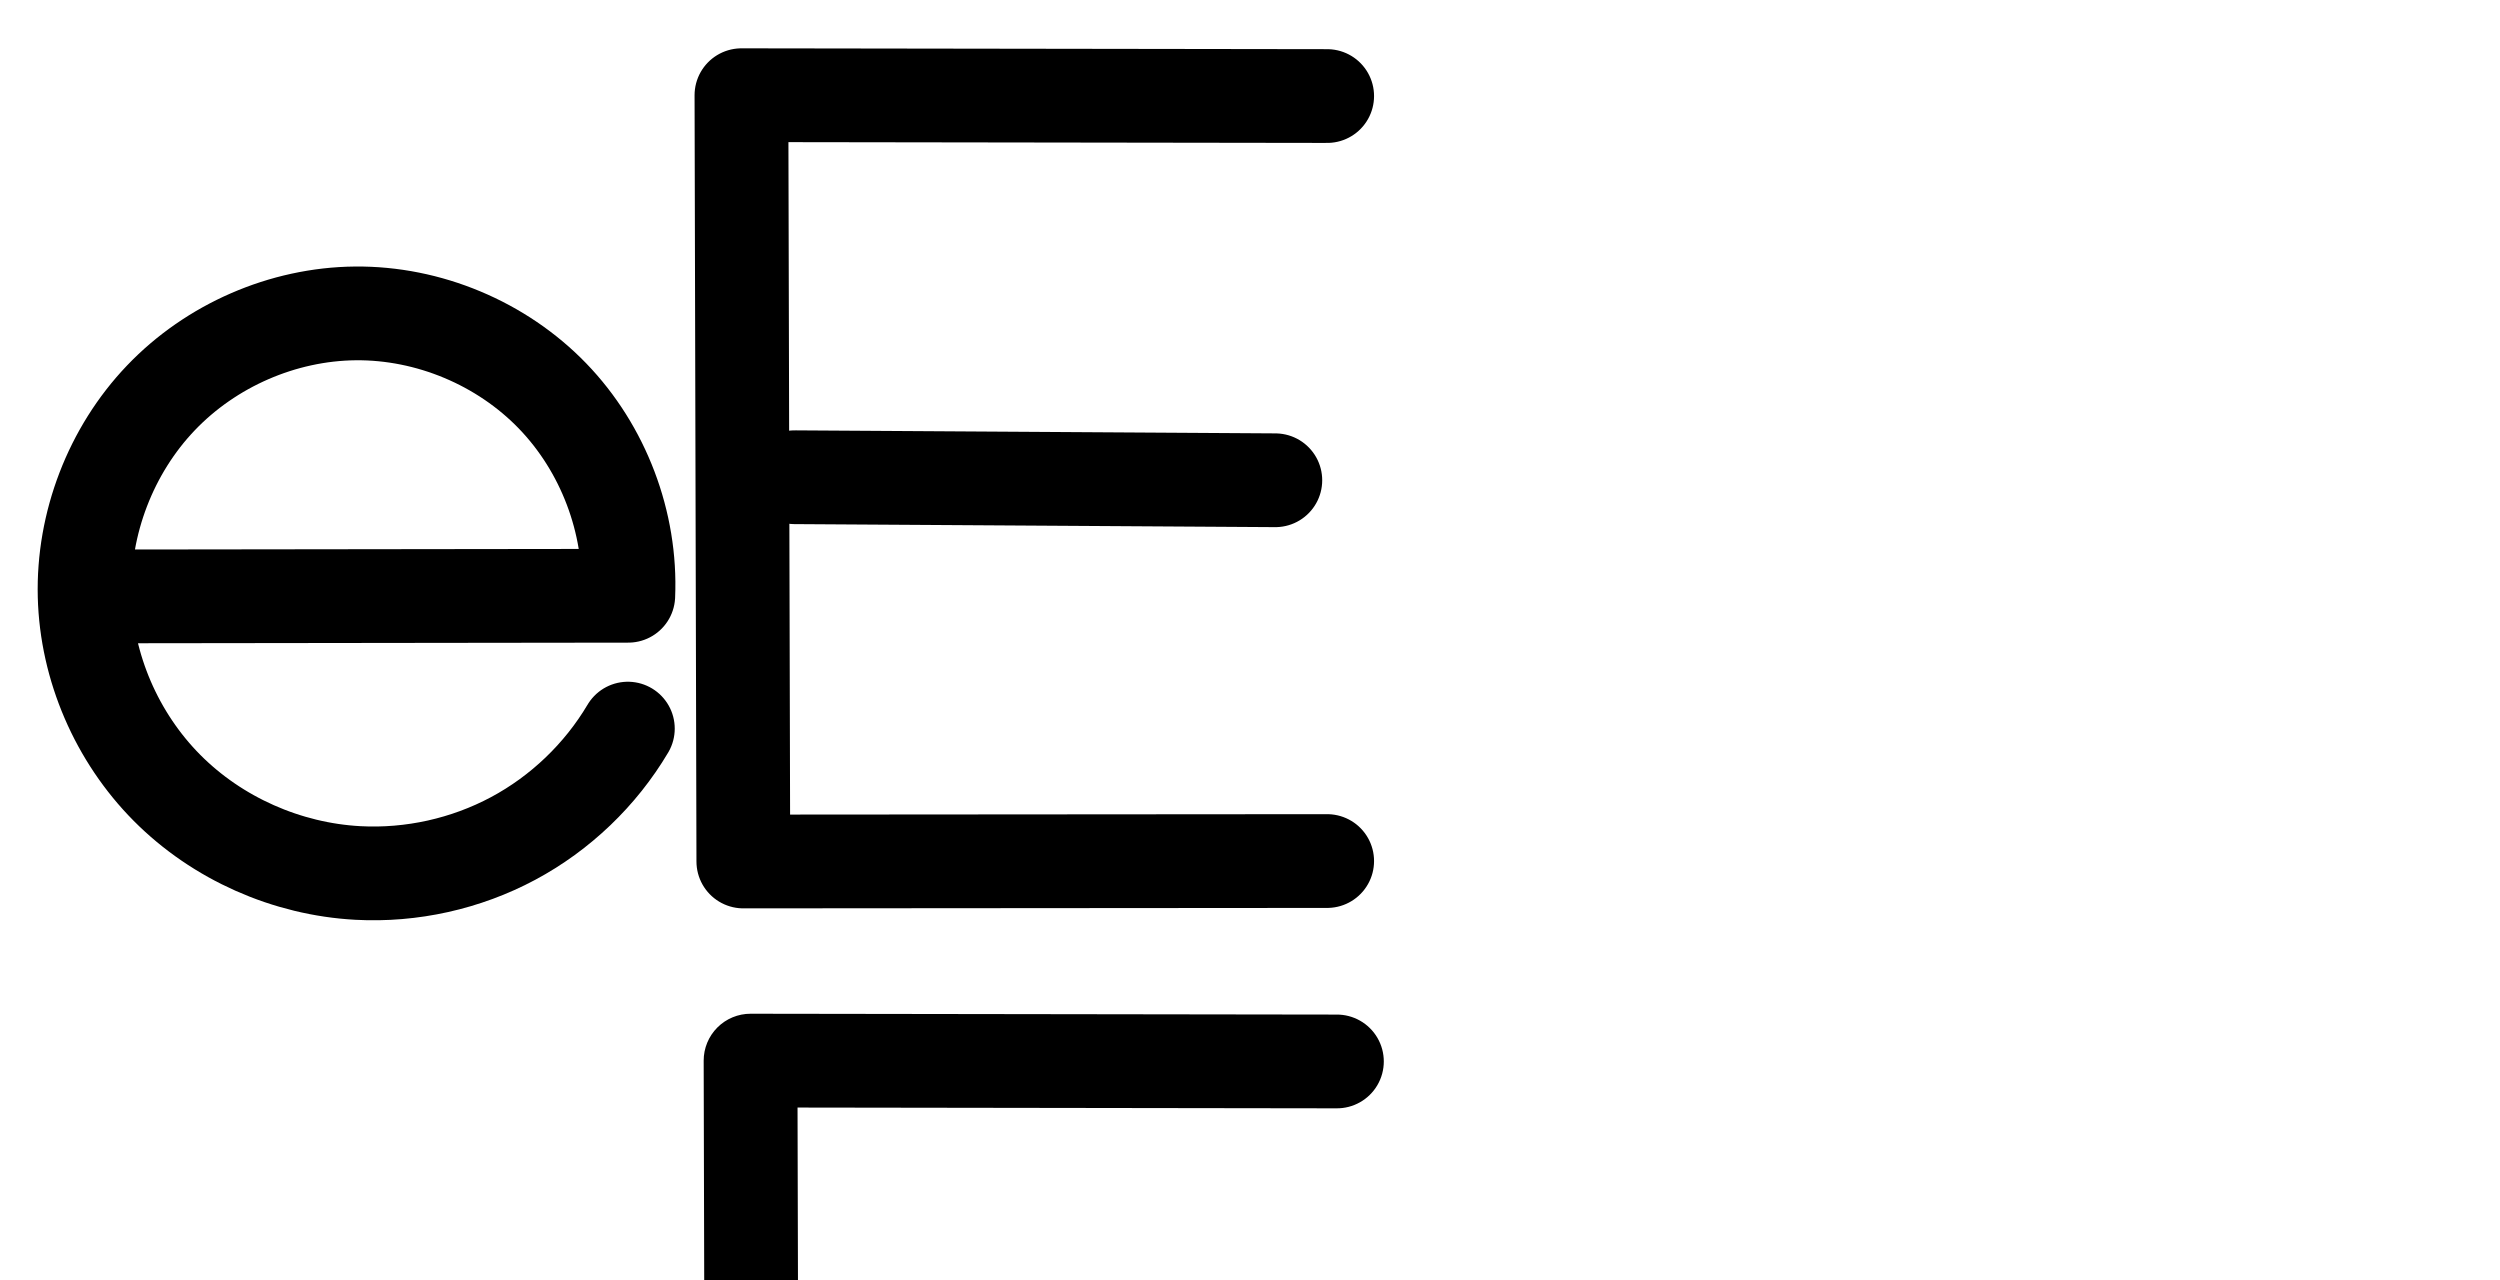
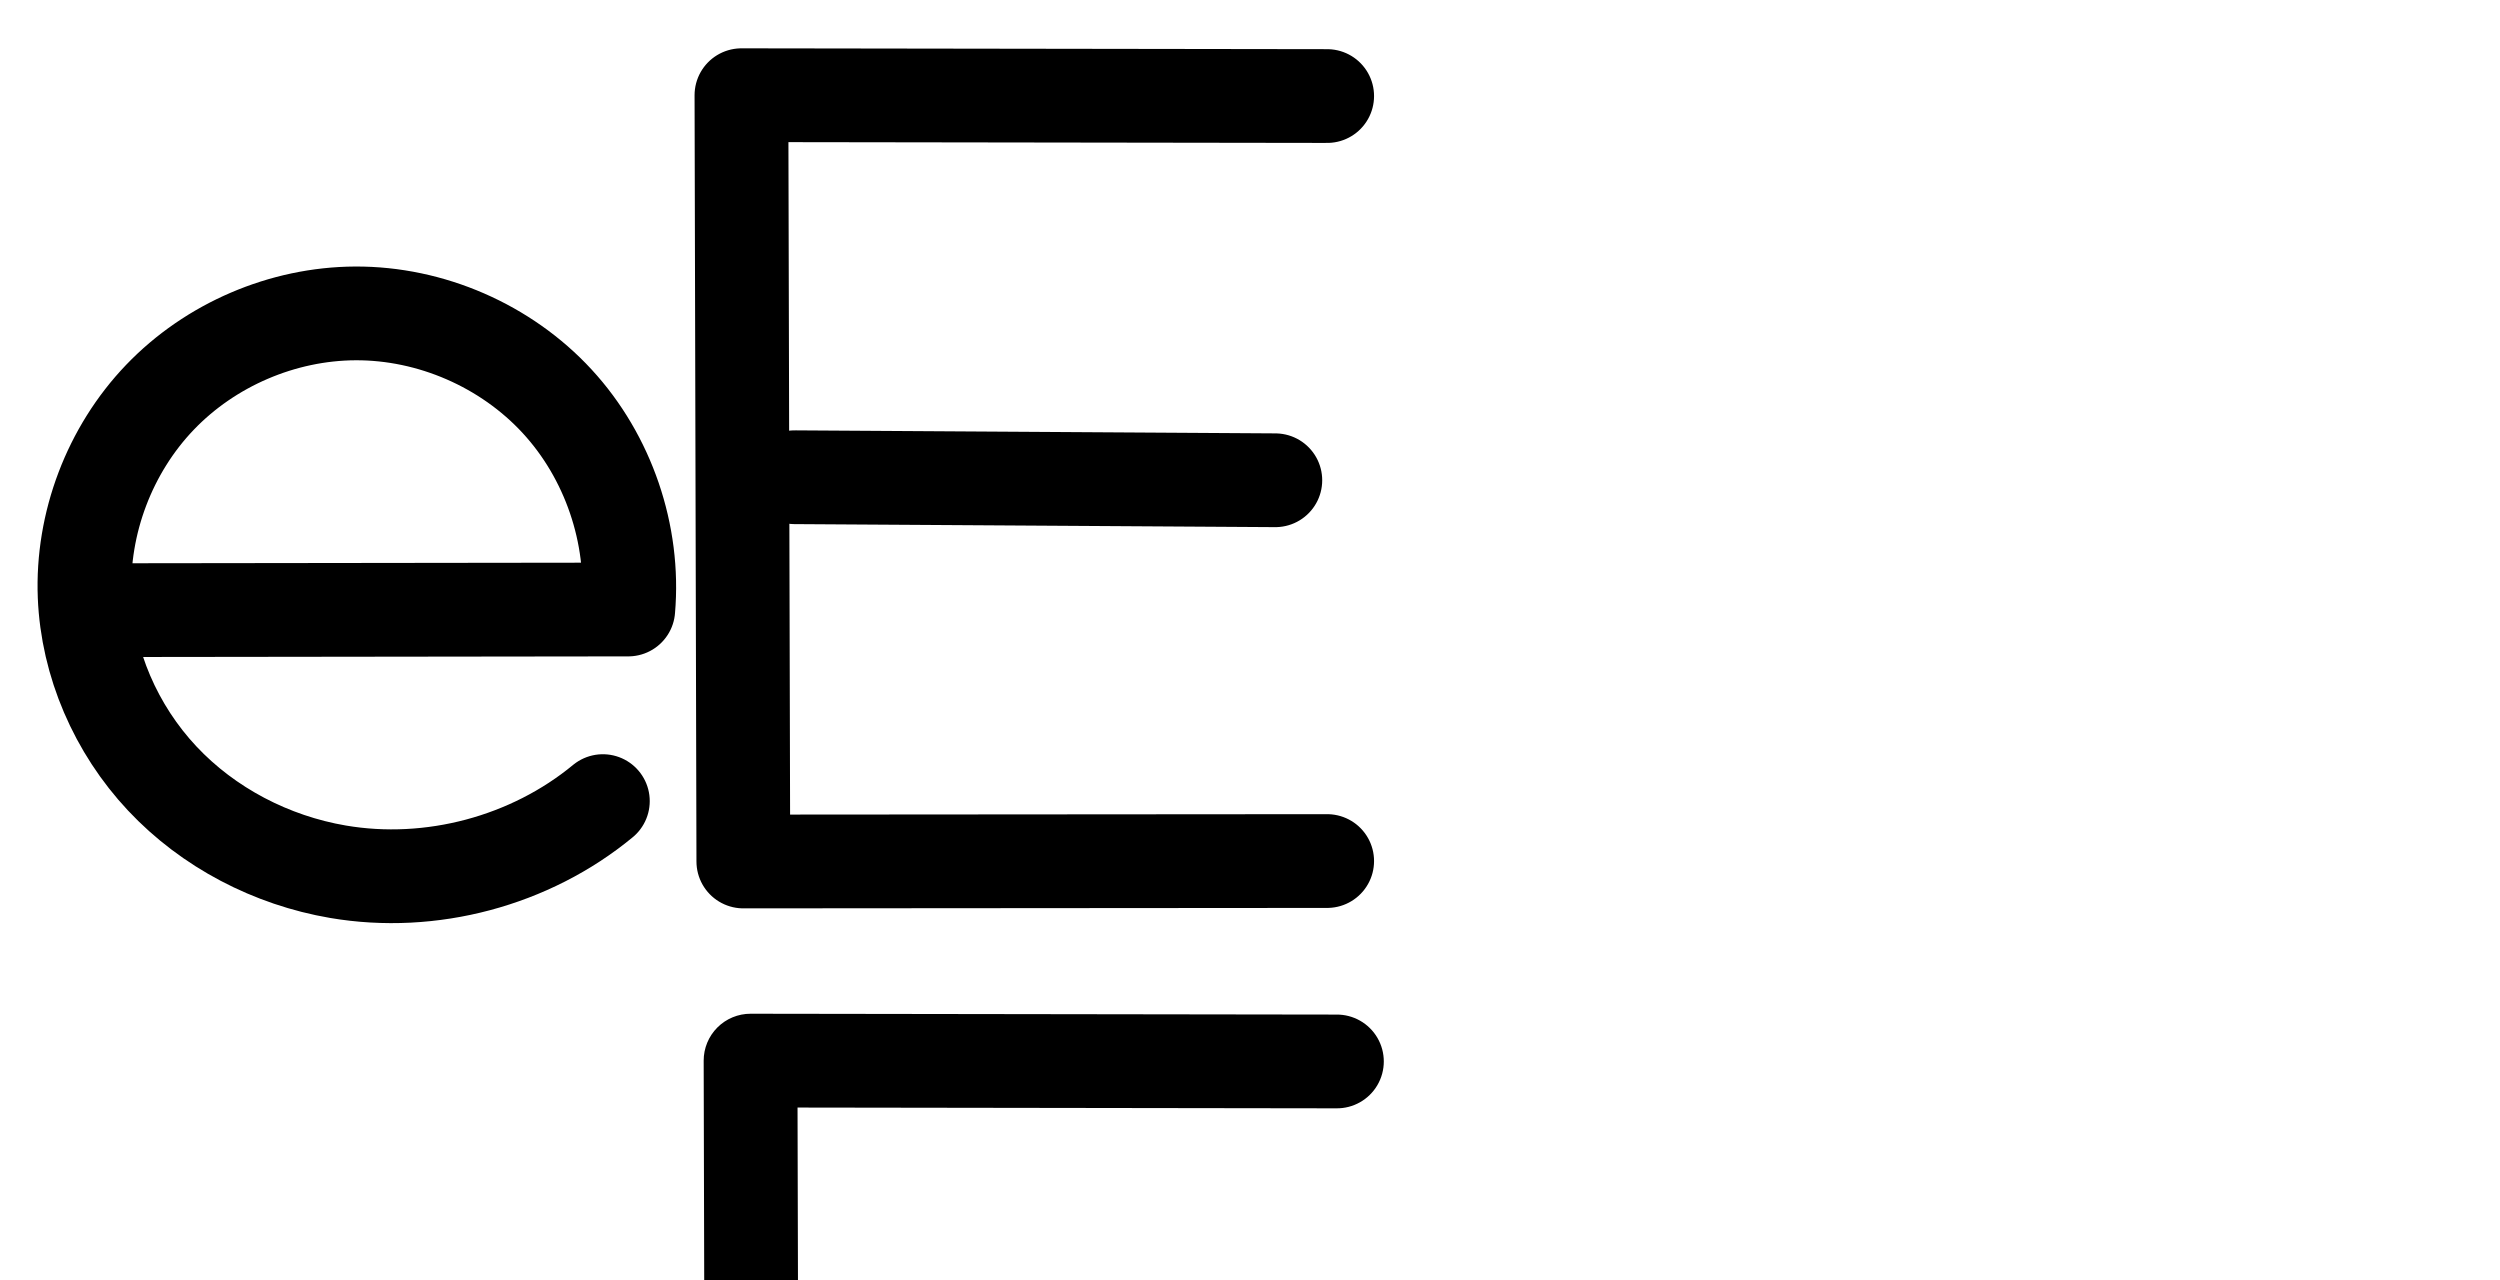
<svg xmlns="http://www.w3.org/2000/svg" version="1.1" id="svg2992" height="2048" width="4000">
  <defs id="defs5498">
    </defs>
  <g transform="translate(5944.954,1347.694)" id="layer1">
    <g id="layer1-6" transform="translate(-14814.53,16.04333)">
      <path style="fill:none;fill-rule:evenodd;stroke:#000000;stroke-width:150;stroke-linecap:round;stroke-linejoin:round;stroke-miterlimit:4;stroke-dasharray:none;stroke-opacity:1" d="m 10993.06,-1210.062 -937.186,-1.35 3.025,1226.051 934.159,-0.701" id="path4139" />
      <path style="fill:none;fill-rule:evenodd;stroke:#000000;stroke-width:150;stroke-linecap:round;stroke-linejoin:round;stroke-miterlimit:4;stroke-dasharray:none;stroke-opacity:1" d="m 10141.012,-600.166 769.095,4.856" id="path4141" />
-       <path style="fill:none;fill-rule:evenodd;stroke:#000000;stroke-width:150;stroke-linecap:round;stroke-linejoin:round;stroke-miterlimit:4;stroke-dasharray:none;stroke-opacity:1" d="m 9020.663,-409.457 854.16,-1.068 c 5.094,-117.069 -39.816,-235.491 -121.257,-319.743 -81.442,-84.252 -198.272,-133.152 -315.446,-132.031 -116.167,1.111 -230.97,51.251 -311.179,135.289 -80.209,84.038 -124.911,200.791 -121.951,316.925 2.905,114.018 51.436,226.041 131.825,306.95 80.389,80.909 191.648,130.073 305.54,136.18 85.678,4.594 172.514,-14.718 248.169,-55.192 75.655,-40.474 139.91,-101.994 183.636,-175.818" id="path4275-3-0-8-3" />
-       <path style="color:#000000;font-style:normal;font-variant:normal;font-weight:normal;font-stretch:normal;font-size:medium;line-height:normal;font-family:sans-serif;text-indent:0;text-align:start;text-decoration:none;text-decoration-line:none;text-decoration-style:solid;text-decoration-color:#000000;letter-spacing:normal;word-spacing:normal;text-transform:none;direction:ltr;block-progression:tb;writing-mode:lr-tb;baseline-shift:baseline;text-anchor:start;white-space:normal;clip-rule:nonzero;display:inline;overflow:visible;visibility:visible;opacity:1;isolation:auto;mix-blend-mode:normal;color-interpolation:sRGB;color-interpolation-filters:linearRGB;solid-color:#000000;solid-opacity:1;fill:#000000;fill-opacity:1;fill-rule:evenodd;stroke:none;stroke-width:150;stroke-linecap:round;stroke-linejoin:round;stroke-miterlimit:4;stroke-dasharray:none;stroke-dashoffset:0;stroke-opacity:1;color-rendering:auto;image-rendering:auto;shape-rendering:auto;text-rendering:auto;enable-background:accumulate" d="m 8010.943,-912.732 c -137.273,1.313 -270.116,59.387 -364.717,158.504 -94.554,99.068 -146.154,233.976 -142.672,370.617 3.415,134.029 59.448,263.146 153.596,357.902 94.069,94.677 221.952,151.091 354.727,158.211 99.606,5.341 199.613,-16.899 287.566,-63.953 87.953,-47.054 161.952,-117.904 212.785,-203.729 a 75.007,75.007 0 1 0 -129.06,-76.441 c -36.618,61.823 -91.127,114.013 -154.484,147.908 -63.357,33.895 -137.023,50.277 -208.773,46.43 -95.008,-5.095 -189.643,-47.01 -256.352,-114.15 -48.233,-48.545 -82.95,-111.715 -99.408,-178.547 l 784.307,-0.98 a 75.007,75.007 0 0 0 74.836,-71.74 c 6.021,-138.39 -45.988,-275.533 -142.262,-375.129 -96.274,-99.596 -231.573,-156.227 -370.088,-154.902 z m 1.434,149.994 c 95.834,-0.916 194.195,40.252 260.805,109.16 50.042,51.769 83.821,120.92 95.766,192.717 l -709.76,0.887 c 12.797,-71.028 46.33,-139.121 95.549,-190.689 65.818,-68.96 162.579,-111.165 257.641,-112.074 z" id="path4275-3-0-8-3-6" />
+       <path style="fill:none;fill-rule:evenodd;stroke:#000000;stroke-width:150;stroke-linecap:round;stroke-linejoin:round;stroke-miterlimit:4;stroke-dasharray:none;stroke-opacity:1" d="m 9020.663,-387.457 854.16,-1.068 c 10.389,-120.369 -31.985,-244.36 -113.869,-333.195 -81.884,-88.835 -202.02,-141.148 -322.835,-140.579 -116.48,0.549 -231.972,50.094 -312.567,134.191 -80.595,84.097 -125.191,201.635 -120.564,318.024 4.29,107.924 50.229,213.123 124.117,291.905 73.889,78.782 174.779,131.042 281.247,149.226 148.651,25.389 307.531,-16.977 423.805,-113.01" id="path4275-3-0-8-3" />
      <path style="color:#000000;font-style:normal;font-variant:normal;font-weight:normal;font-stretch:normal;font-size:medium;line-height:normal;font-family:sans-serif;text-indent:0;text-align:start;text-decoration:none;text-decoration-line:none;text-decoration-style:solid;text-decoration-color:#000000;letter-spacing:normal;word-spacing:normal;text-transform:none;direction:ltr;block-progression:tb;writing-mode:lr-tb;baseline-shift:baseline;text-anchor:start;white-space:normal;clip-rule:nonzero;display:inline;overflow:visible;visibility:visible;opacity:1;isolation:auto;mix-blend-mode:normal;color-interpolation:sRGB;color-interpolation-filters:linearRGB;solid-color:#000000;solid-opacity:1;fill:#000000;fill-opacity:1;fill-rule:evenodd;stroke:none;stroke-width:150;stroke-linecap:round;stroke-linejoin:round;stroke-miterlimit:4;stroke-dasharray:none;stroke-dashoffset:0;stroke-opacity:1;color-rendering:auto;image-rendering:auto;shape-rendering:auto;text-rendering:auto;enable-background:accumulate" d="M 1200.98 1621.975 A 75.007 75.007 0 0 0 1125.873 1697.16 L 1128.898 2923.211 A 75.007 75.007 0 0 0 1203.953 2998.025 L 2138.113 2997.326 A 75.007 75.007 0 1 0 2138 2847.326 L 1278.713 2847.971 L 1277.564 2382.775 A 75.007 75.007 0 0 0 1285.537 2383.221 L 2054.633 2388.076 A 75.007 75.007 0 1 0 2055.58 2238.08 L 1286.484 2233.225 A 75.007 75.007 0 0 0 1277.197 2233.674 L 1276.059 1772.084 L 2137.951 1773.326 A 75.007 75.007 0 1 0 2138.166 1623.326 L 1200.98 1621.975 z " transform="translate(8869.576,-1363.737)" id="path4139-7" />
+       <path style="color:#000000;font-style:normal;font-variant:normal;font-weight:normal;font-stretch:normal;font-size:medium;line-height:normal;font-family:sans-serif;text-indent:0;text-align:start;text-decoration:none;text-decoration-line:none;text-decoration-style:solid;text-decoration-color:#000000;letter-spacing:normal;word-spacing:normal;text-transform:none;direction:ltr;block-progression:tb;writing-mode:lr-tb;baseline-shift:baseline;text-anchor:start;white-space:normal;clip-rule:nonzero;display:inline;overflow:visible;visibility:visible;opacity:1;isolation:auto;mix-blend-mode:normal;color-interpolation:sRGB;color-interpolation-filters:linearRGB;solid-color:#000000;solid-opacity:1;fill:#000000;fill-opacity:1;fill-rule:evenodd;stroke:none;stroke-width:150;stroke-linecap:round;stroke-linejoin:round;stroke-miterlimit:4;stroke-dasharray:none;stroke-dashoffset:0;stroke-opacity:1;color-rendering:auto;image-rendering:auto;shape-rendering:auto;text-rendering:auto;enable-background:accumulate" d="m 8110.815,-959.076 c -137.513,0.648 -271.185,57.983 -366.363,157.297 -95.186,99.323 -146.822,235.392 -141.356,372.896 5.058,127.224 58.286,248.465 144.353,340.232 85.871,91.558 201.101,150.973 323.324,171.848 171.042,29.213 350.406,-18.614 484.193,-129.111 a 75.007,75.007 0 1 0 -95.522,-115.654 c -98.76,81.567 -237.157,118.471 -363.418,96.906 -90.712,-15.493 -177.262,-60.596 -239.168,-126.602 -38.123,-40.648 -67.41,-90.222 -85.086,-143.068 l 776.191,-0.971 a 75.007,75.007 0 0 0 74.629,-68.551 c 12.271,-142.172 -36.73,-285.549 -133.445,-390.475 -96.716,-104.926 -235.635,-165.42 -378.334,-164.748 z m 0.705,149.998 c 98.931,-0.466 200.284,43.668 267.336,116.412 51.64,56.024 84.608,130.951 93.197,207.457 l -717.326,0.898 c 8.353,-79.067 43.406,-156.693 98.021,-213.682 66.011,-68.88 163.325,-110.636 258.772,-111.086 z" id="path4275-3-0-8-3-6" />
    </g>
  </g>
</svg>
